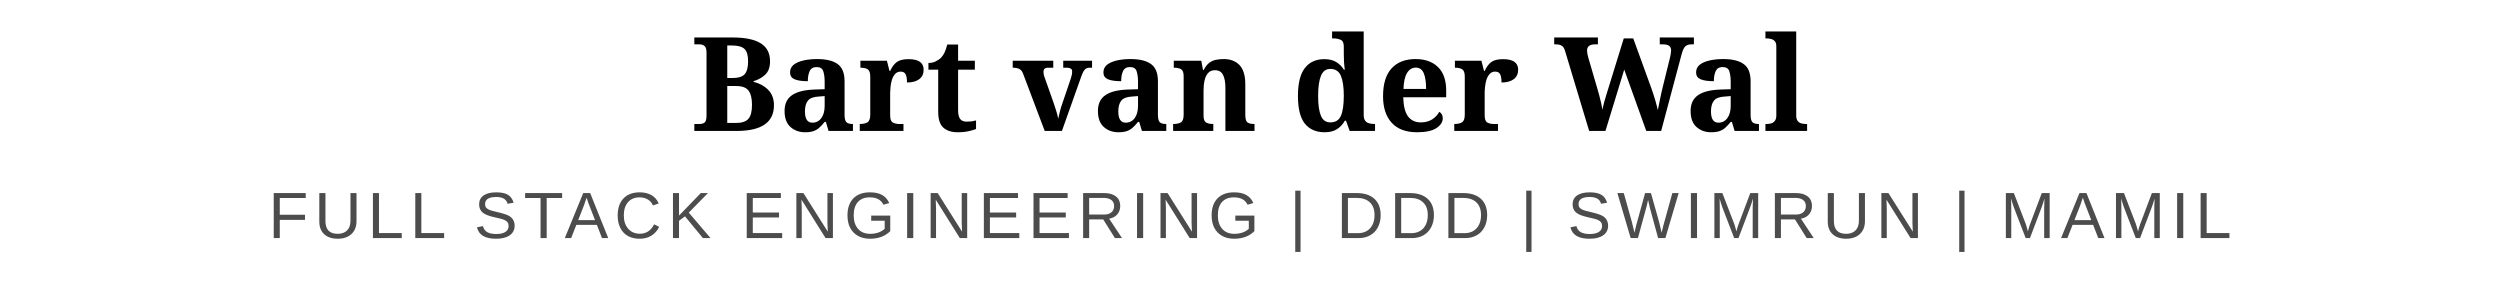
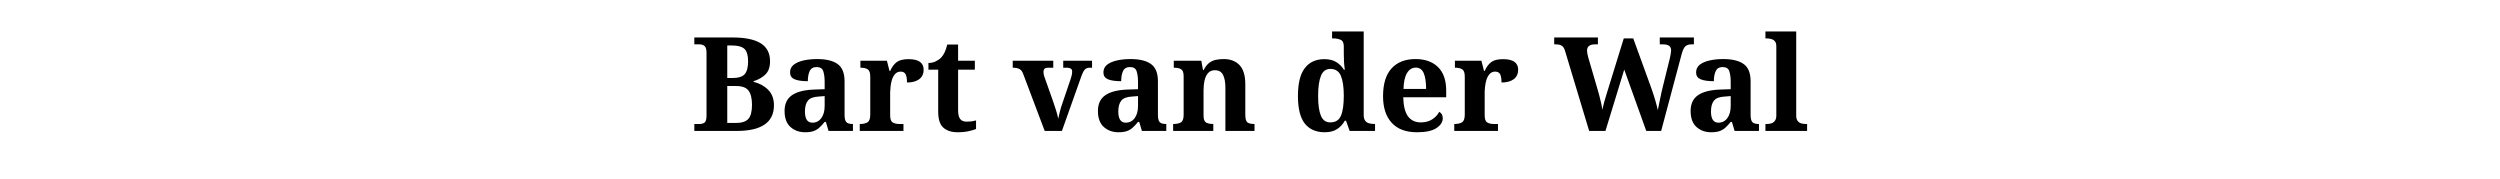
- <svg xmlns="http://www.w3.org/2000/svg" viewBox="0 0 420 50">
+ <svg xmlns="http://www.w3.org/2000/svg" viewBox="0 0 420 30">
  <style>
    .logo-name { font-family: 'Georgia', serif; font-size: 22px; fill: currentColor; font-weight: bold; }
-     .logo-tagline { font-family: 'Arial', sans-serif; font-size: 11px; fill: currentColor; opacity: 0.7; letter-spacing: 1px; }
  </style>
  <text x="210" y="22" class="logo-name" text-anchor="middle">Bart van der Wal</text>
-   <text x="210" y="40" class="logo-tagline" text-anchor="middle">FULL STACK ENGINEERING | DDD | SWIMRUN | MAMIL</text>
</svg>
